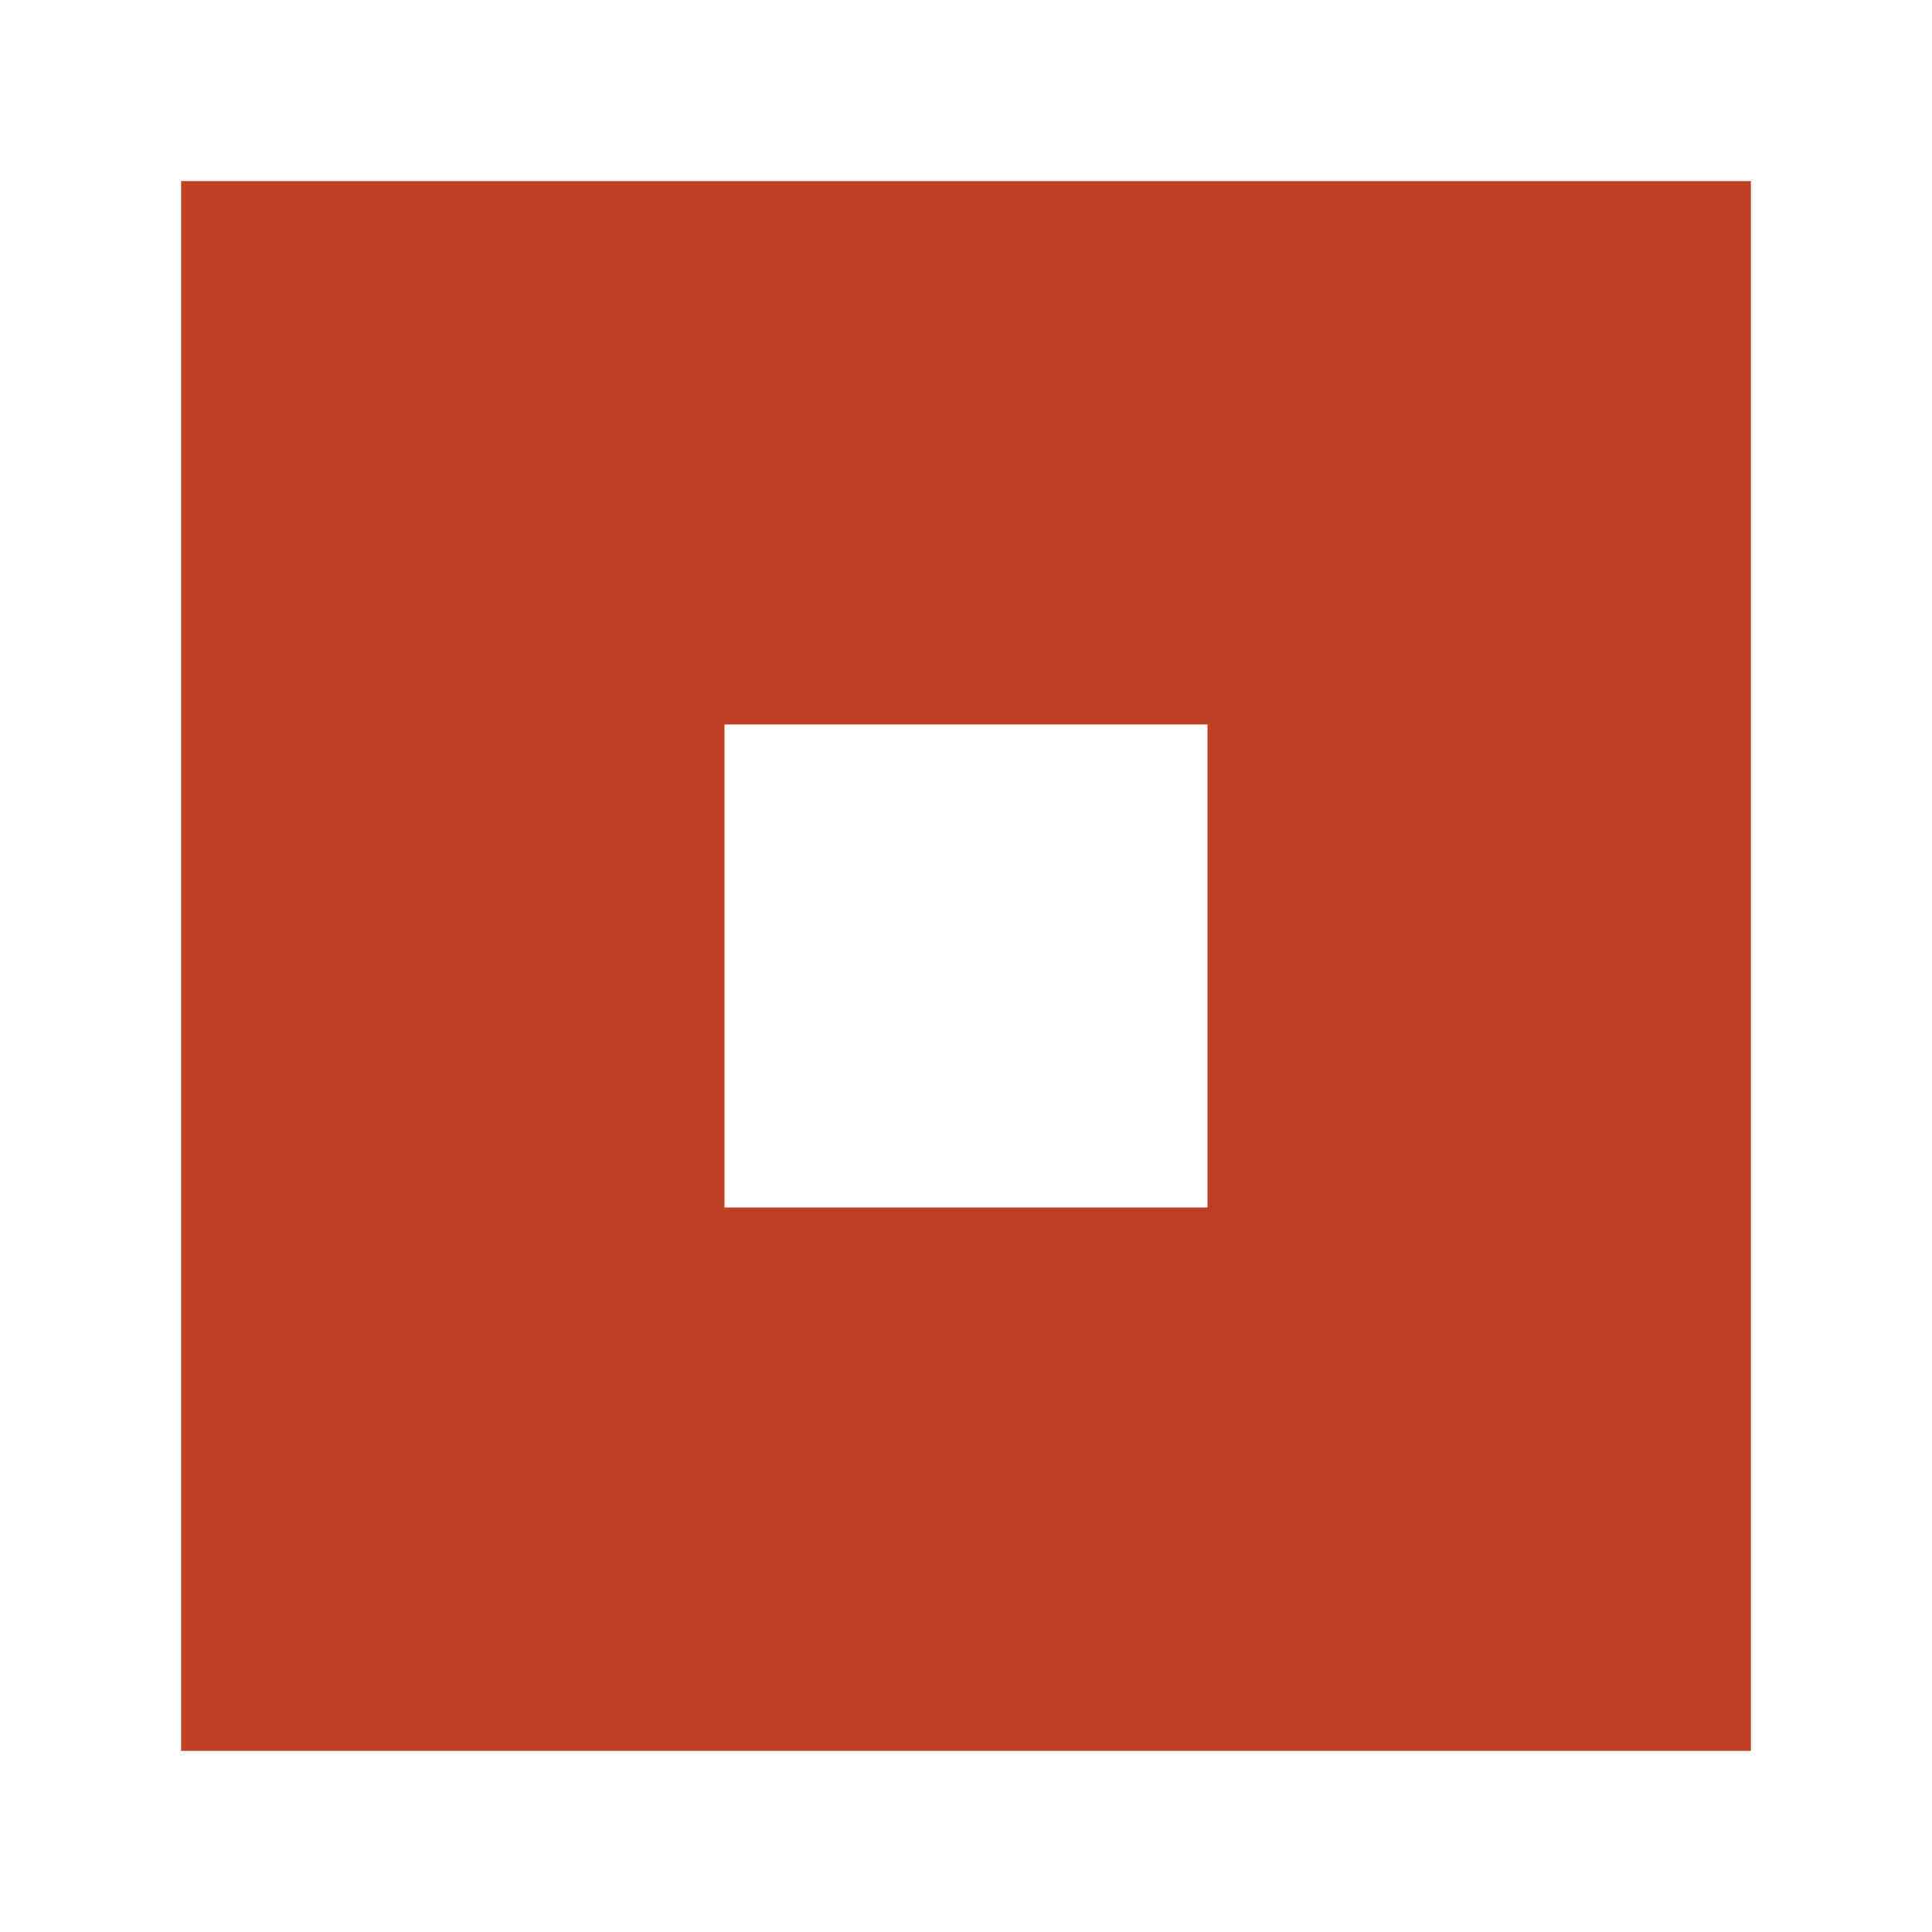
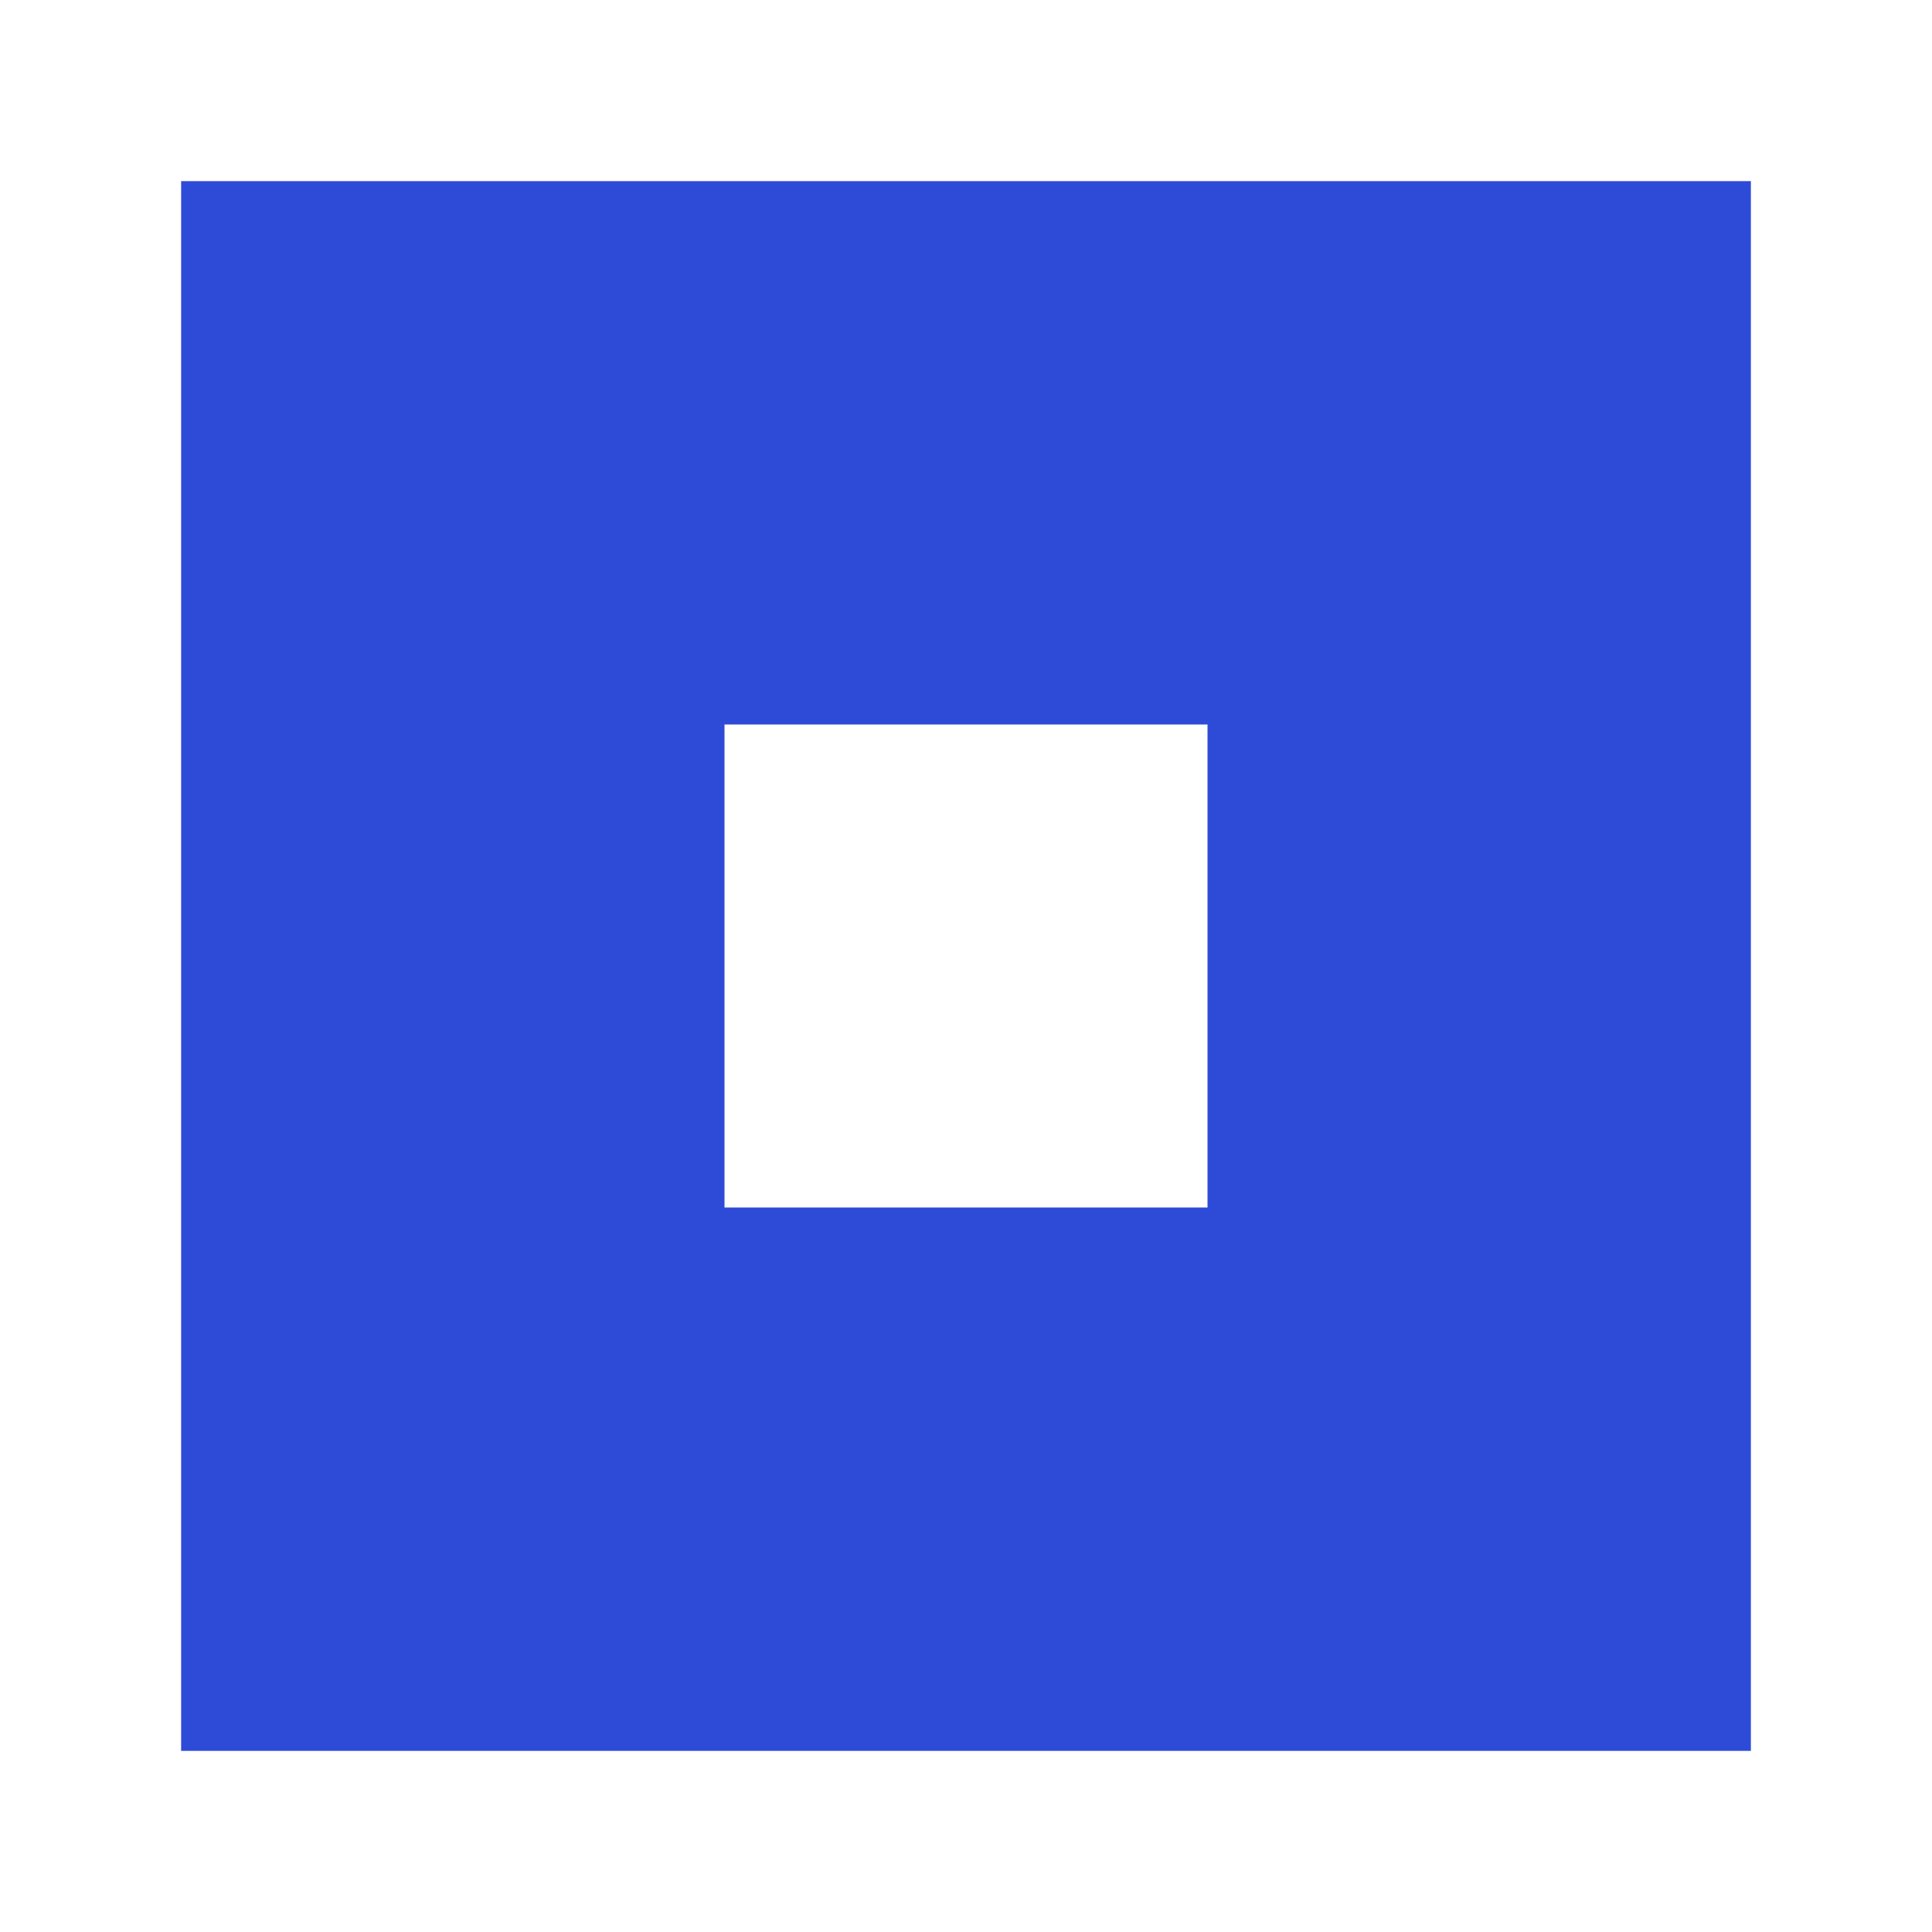
<svg xmlns="http://www.w3.org/2000/svg" viewBox="0 0 64 64">
  <rect width="64" height="64" fill="#FFFFFF" />
-   <rect x="6" y="6" width="52" height="52" fill="#BE3E26" />
+   <rect x="6" y="6" width="52" height="52" fill="#2E4BD8" />
  <rect x="24" y="24" width="16" height="16" fill="#FFFFFF" />
</svg>
